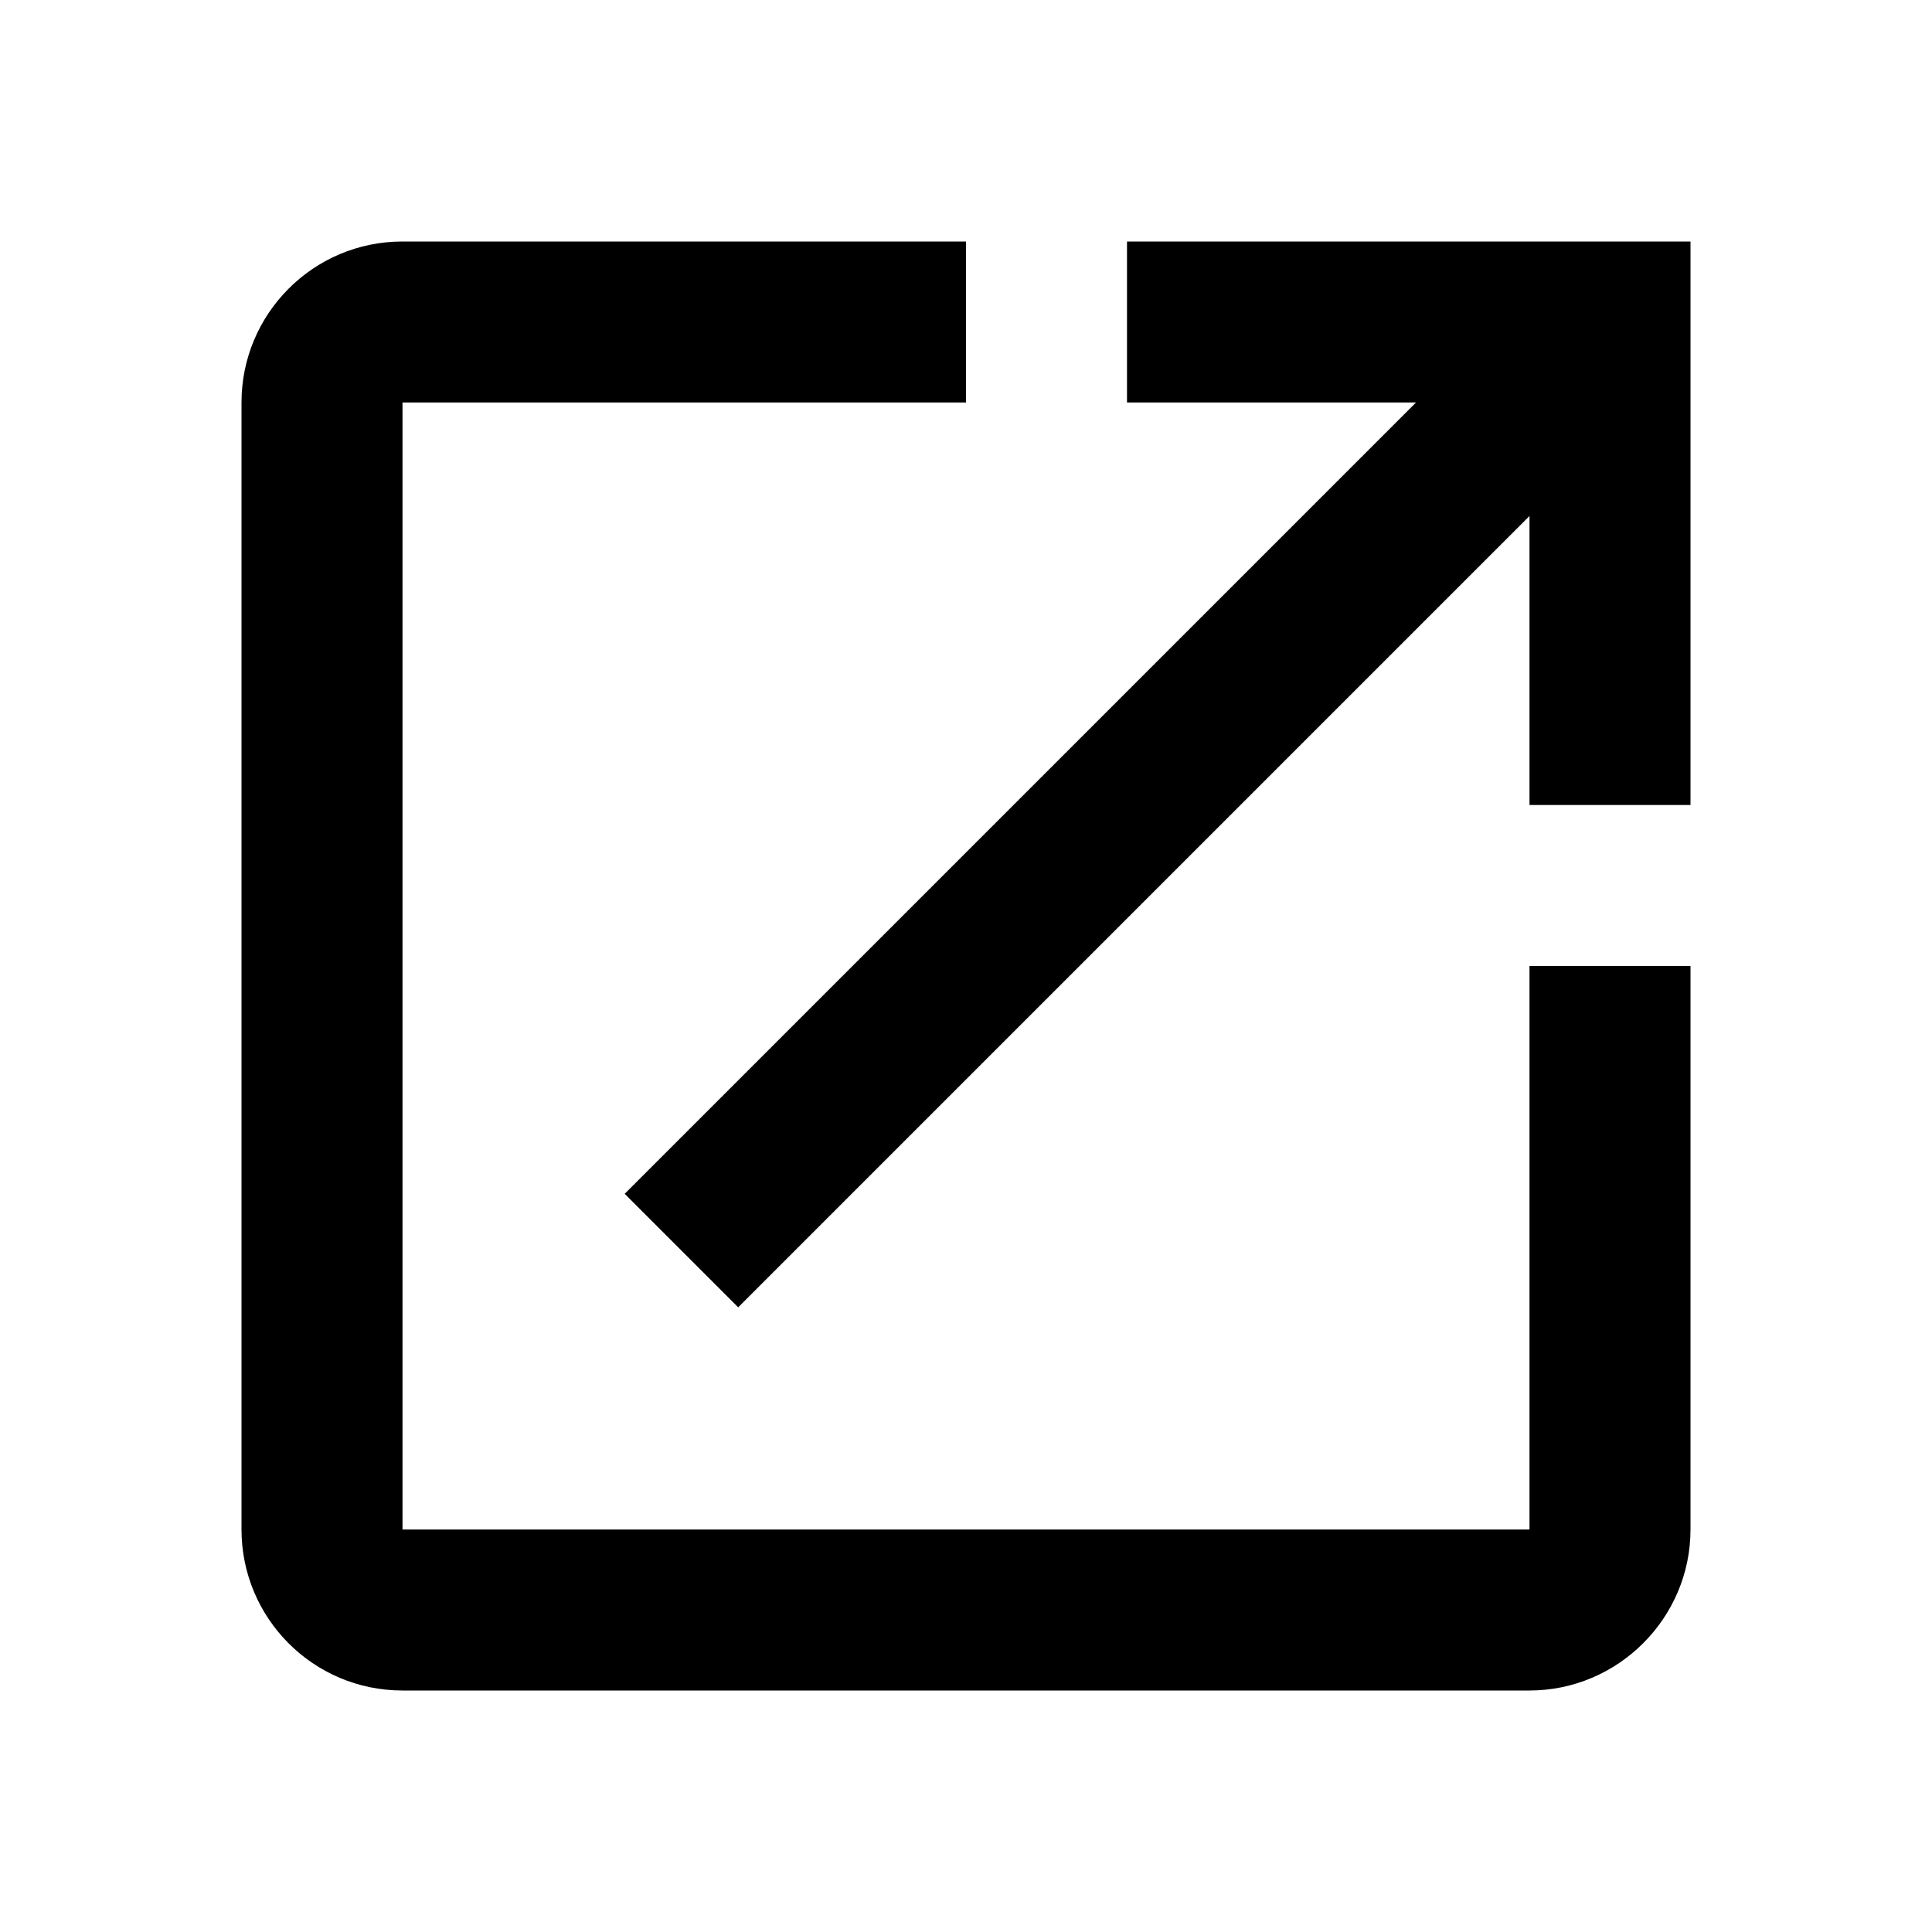
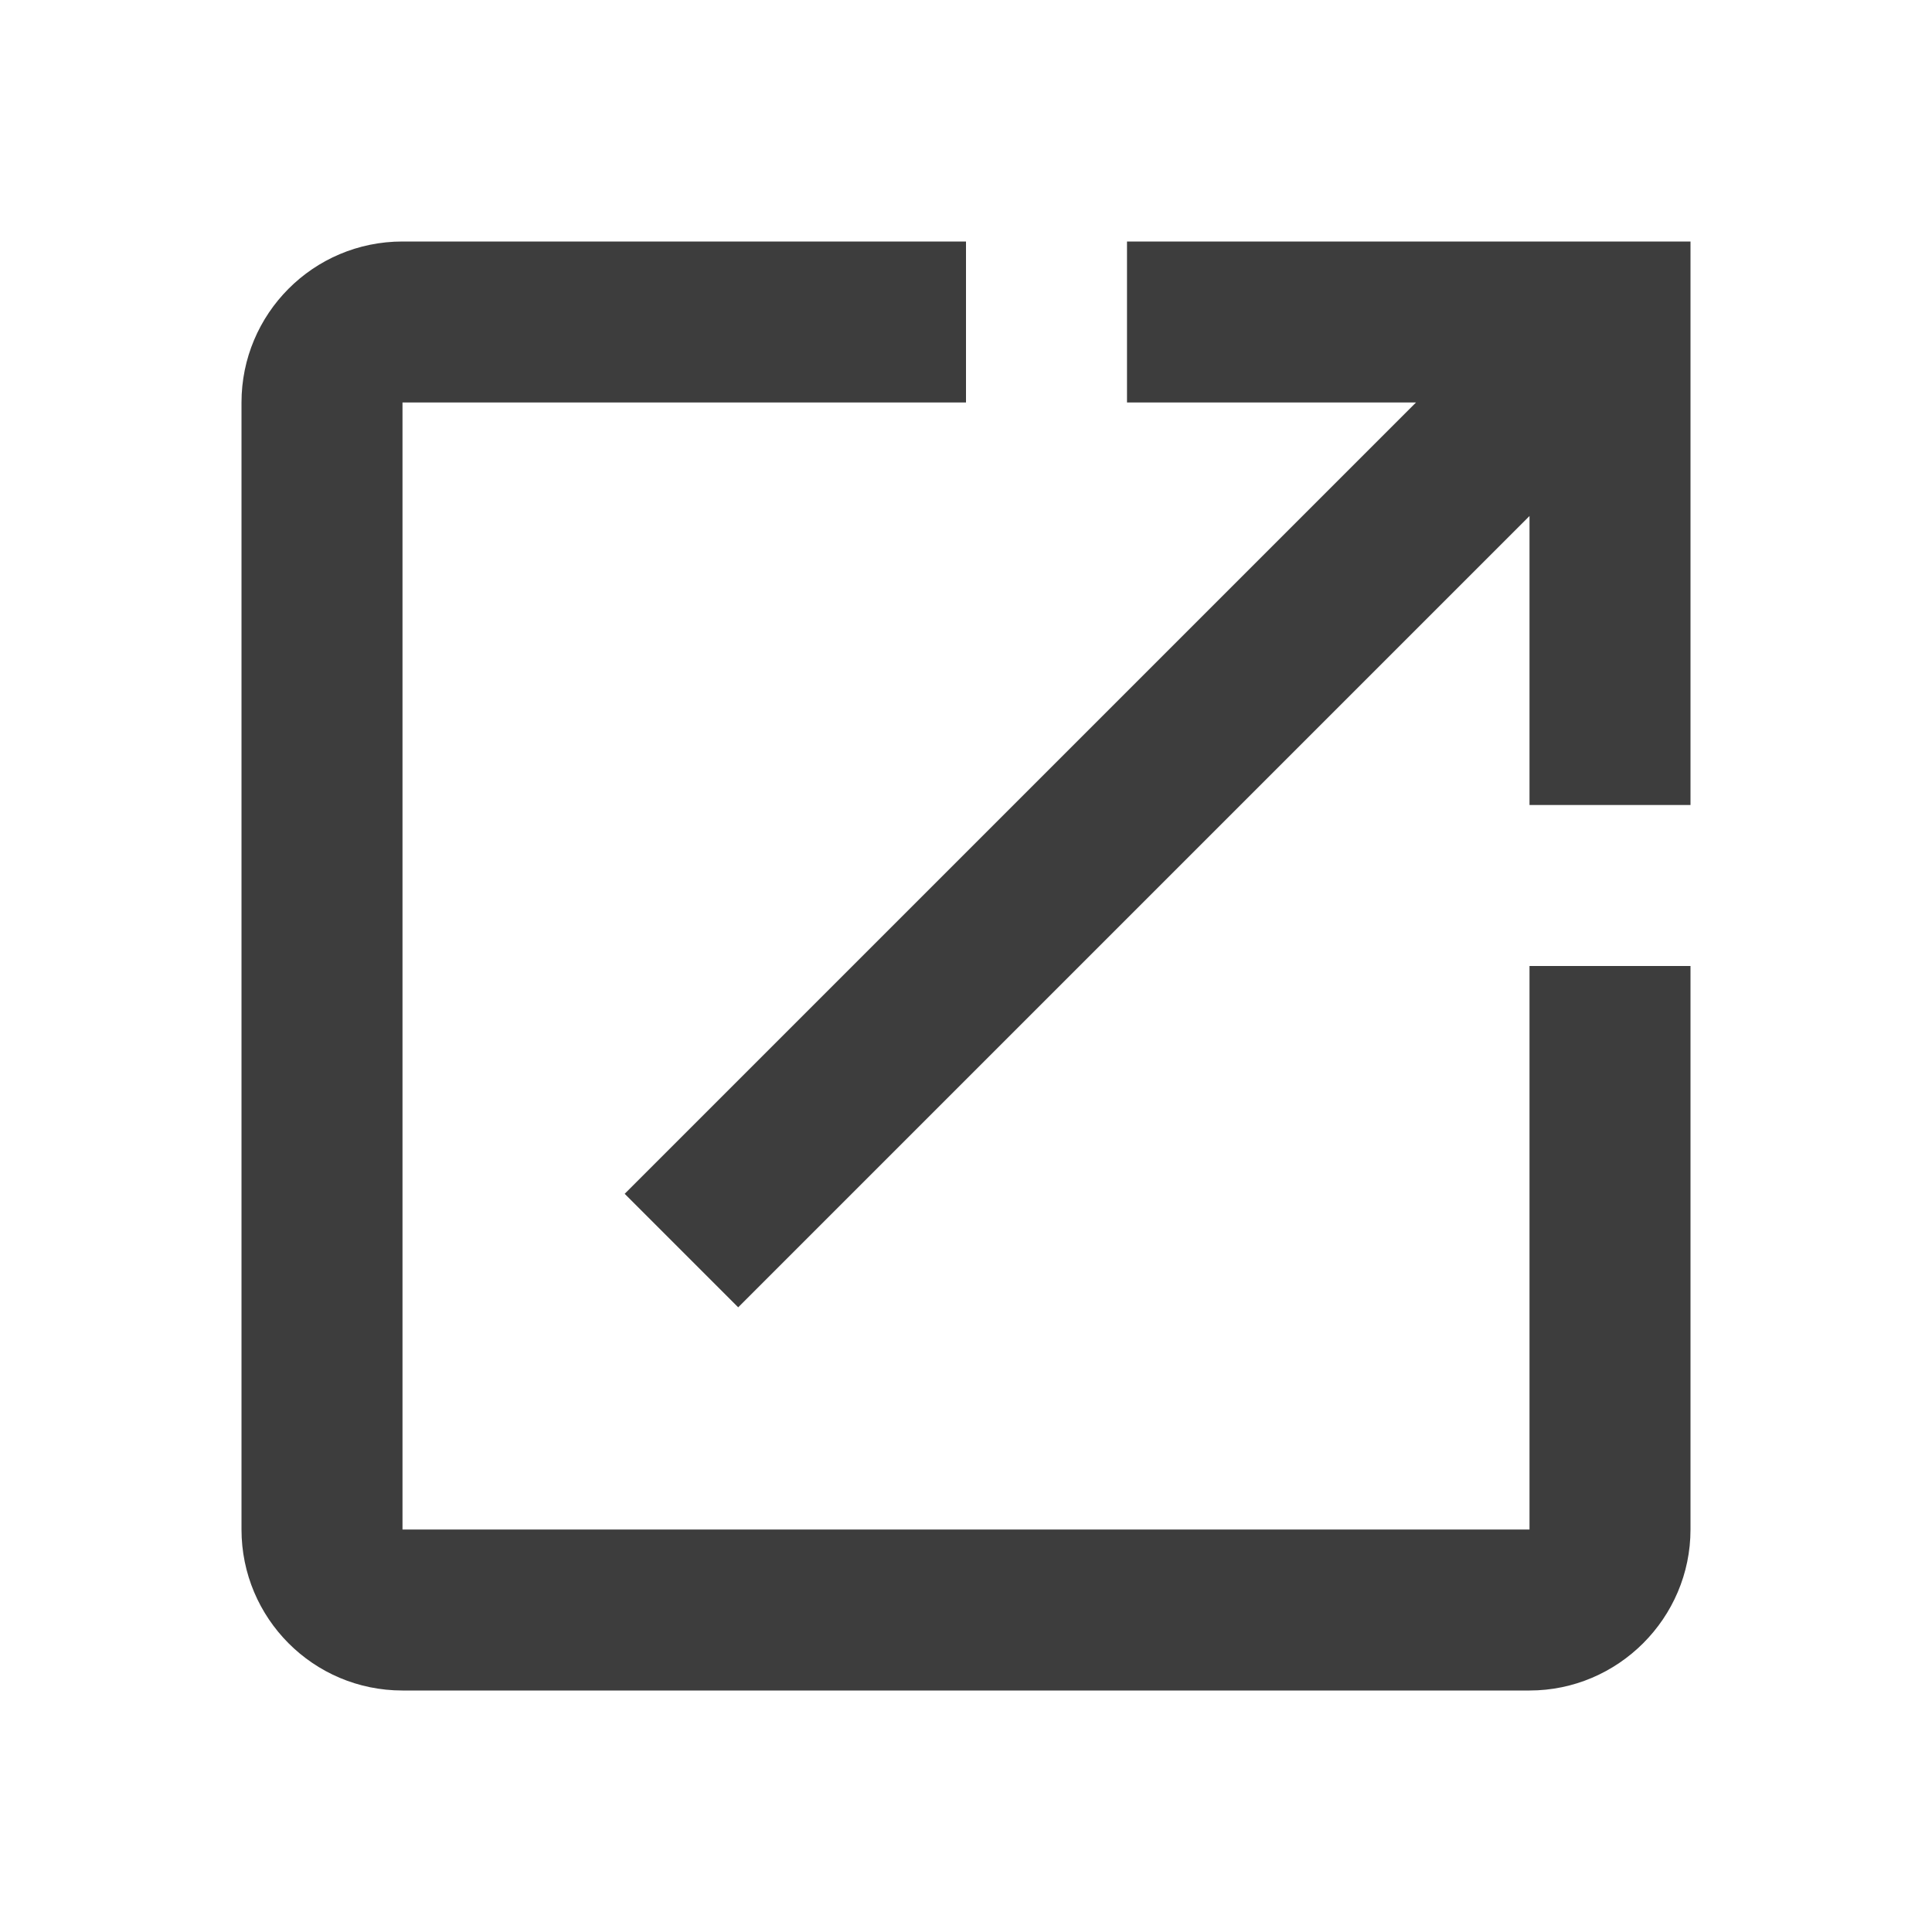
- <svg xmlns="http://www.w3.org/2000/svg" height="24px" viewBox="0 0 24 24" width="24px" fill="#000000">
+ <svg xmlns="http://www.w3.org/2000/svg" height="24px" viewBox="0 0 24 24" width="24px" fill="#3D3D3D">
  <path d="M0 0h24v24H0z" fill="none" />
  <path d="M19 19H5V5h7V3H5c-1.11 0-2 .9-2 2v14c0 1.1.89 2 2 2h14c1.1 0 2-.9 2-2v-7h-2v7zM14 3v2h3.59l-9.83 9.83 1.41 1.41L19 6.41V10h2V3h-7z" />
</svg>
